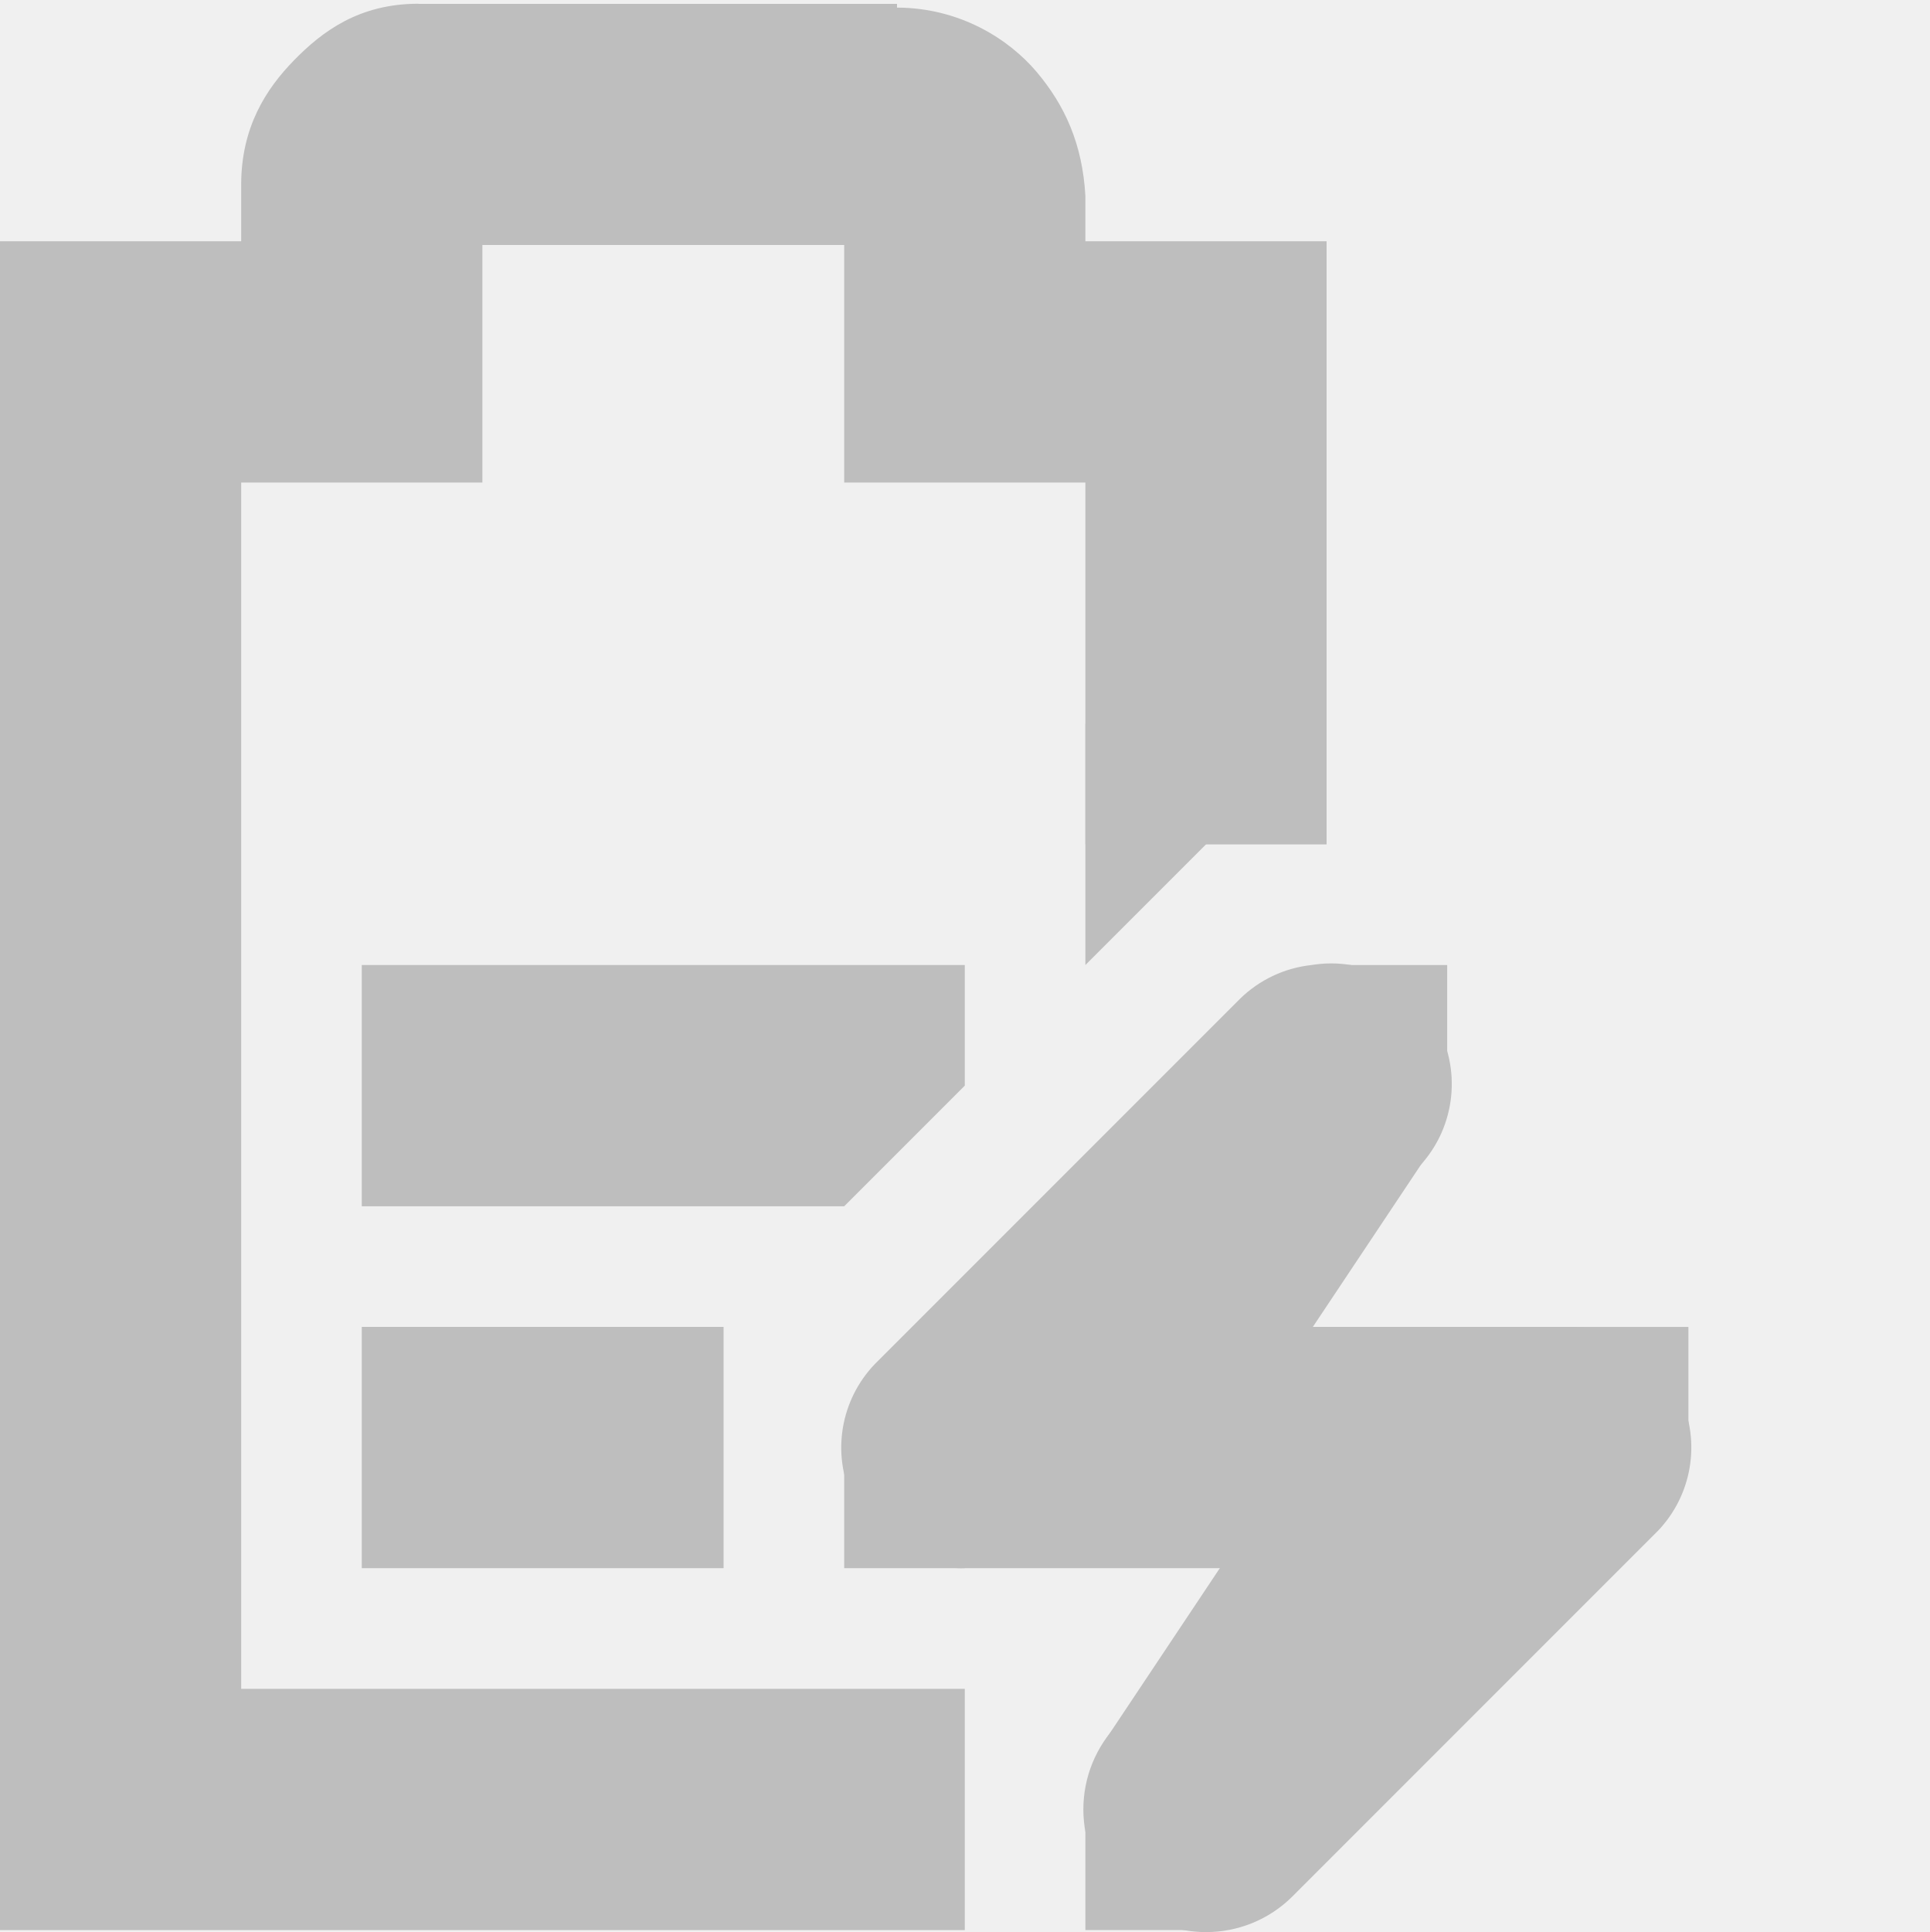
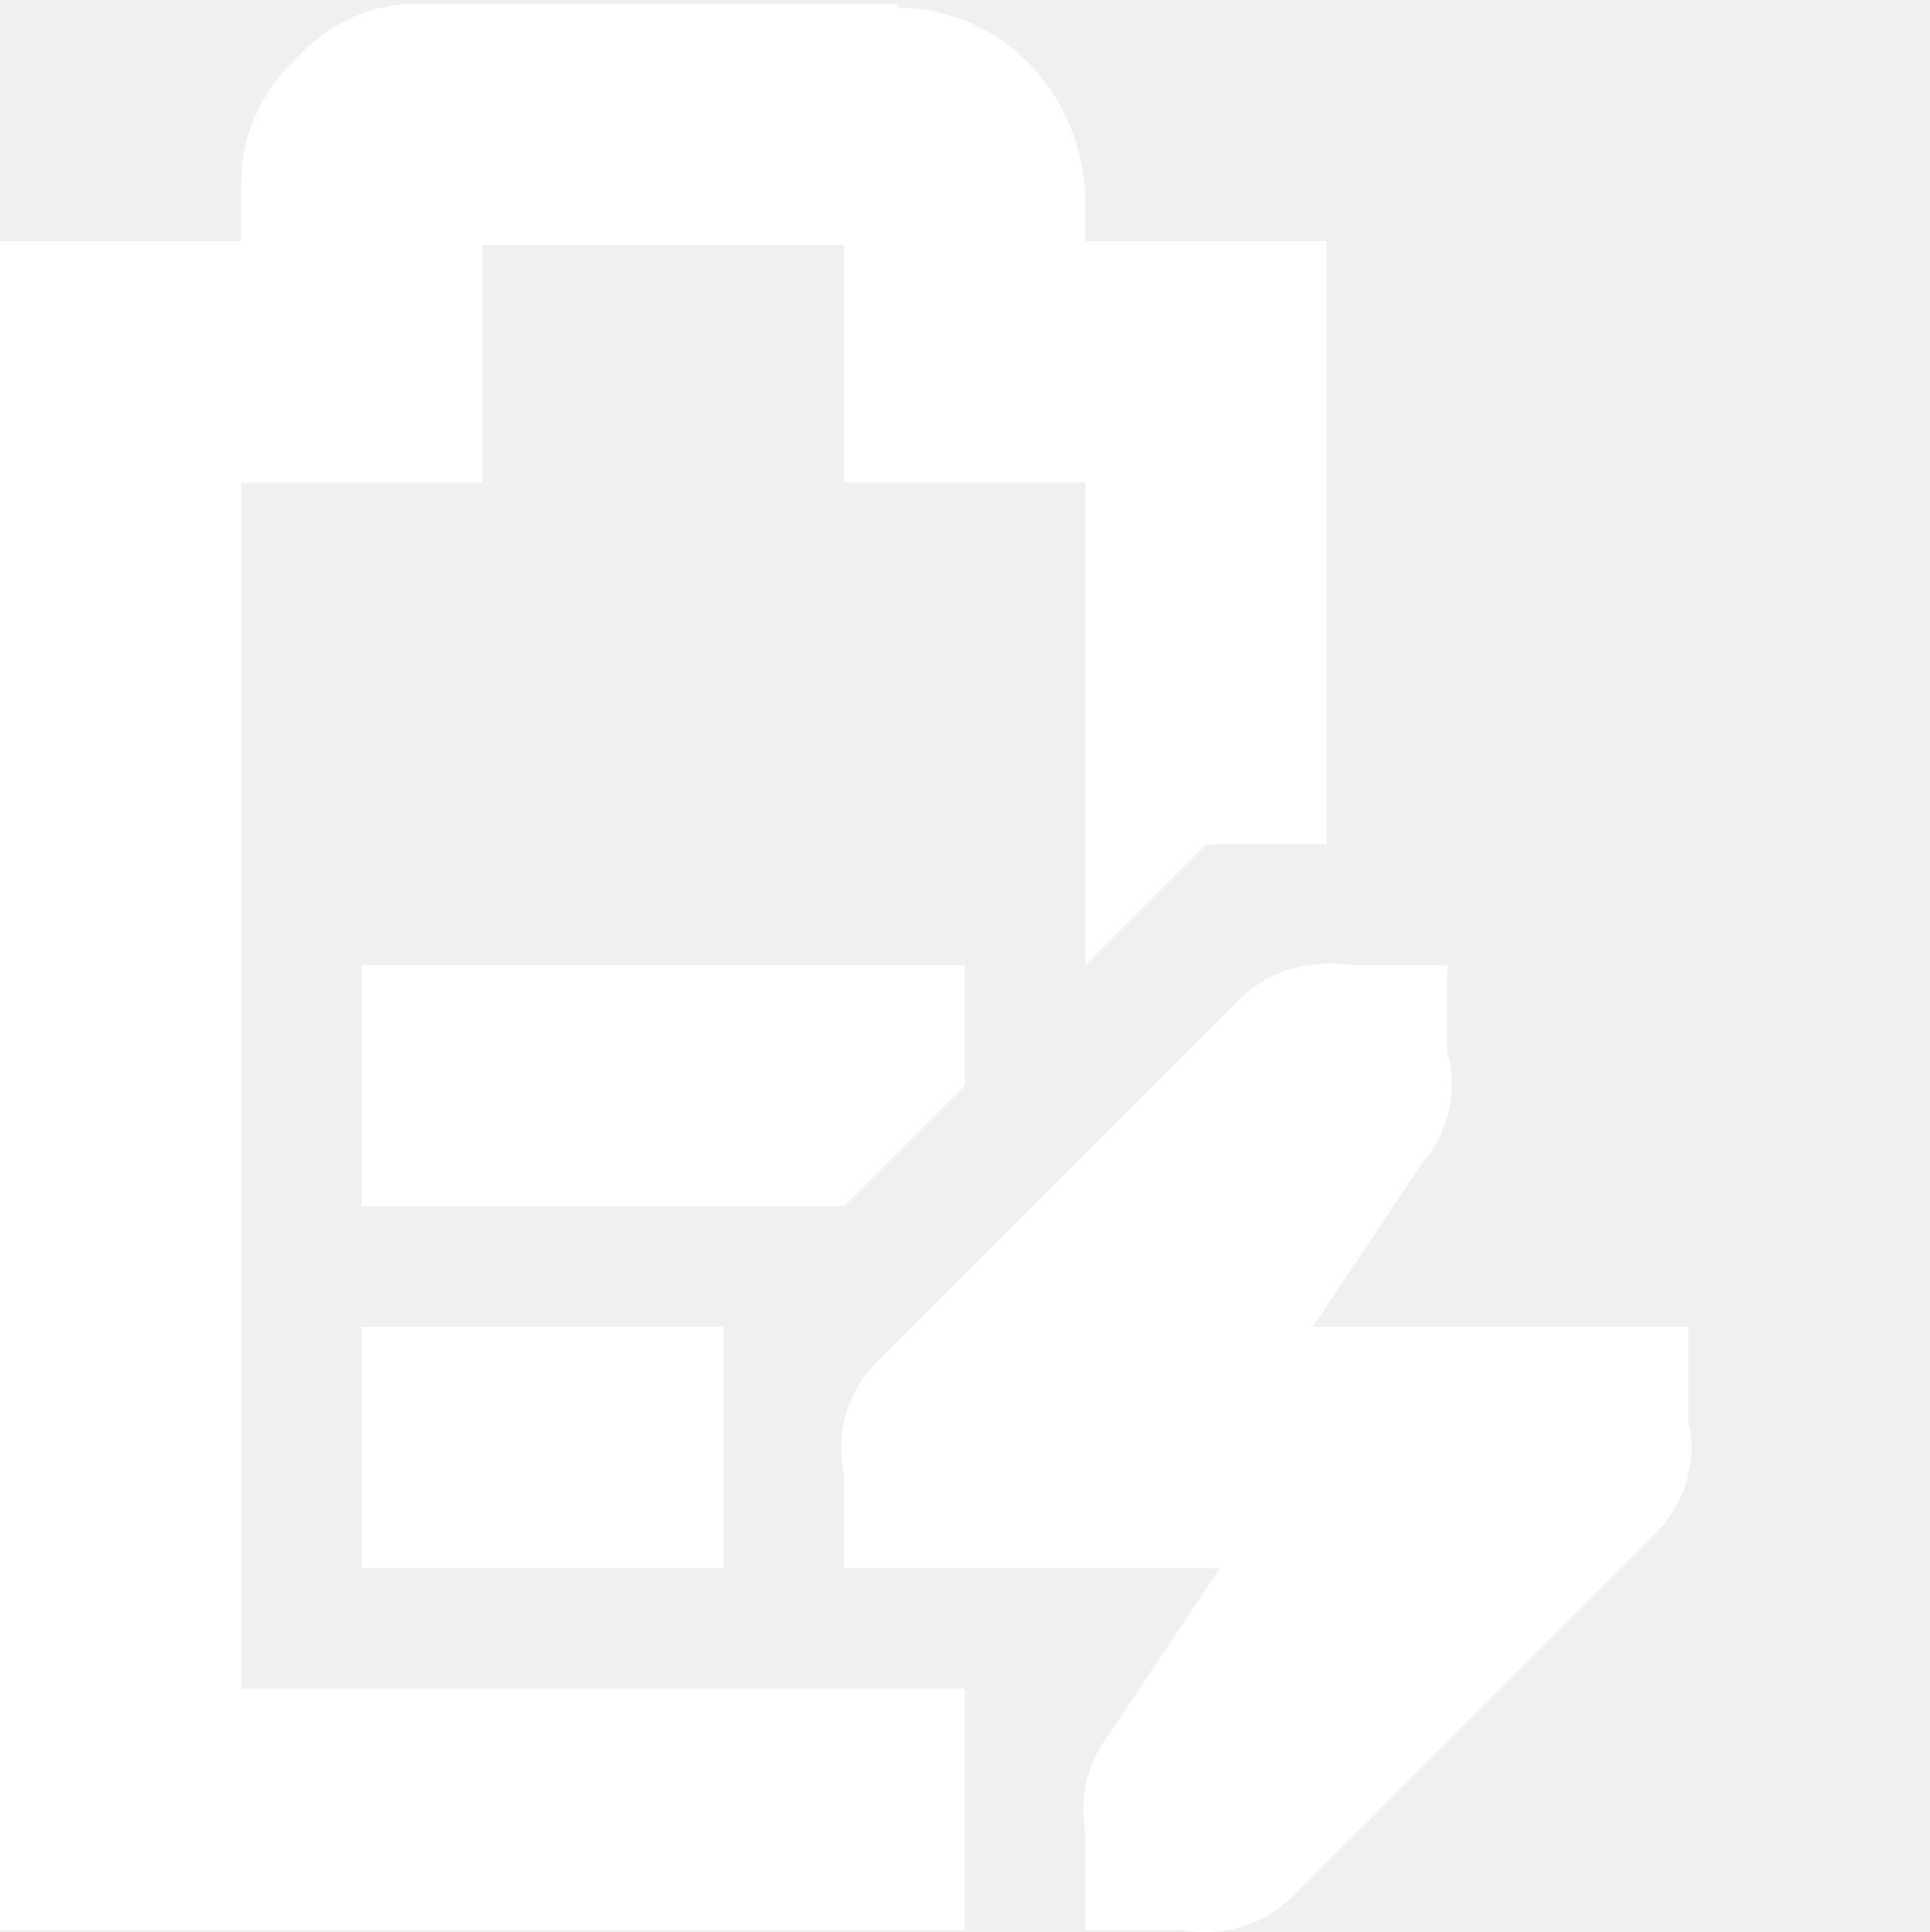
<svg xmlns="http://www.w3.org/2000/svg" id="svg7384" version="1.1" height="16.016" width="16">
  <defs id="defs7386" />
  <g transform="translate(-201.0002,-217)" id="layer9" style="display:inline">
-     <path d="m 204,225 0,2 4,0 1,-1 0,-1 z m 0,3 0,2 3,0 0,-2 z" id="path6257" style="fill:#bebebe;fill-opacity:1;stroke:none" />
-     <path d="m 204.469,217.031 c -0.49,0 -0.796,0.228 -1.031,0.469 -0.235,0.24 -0.438,0.559 -0.438,1.031 l 0,0.469 -1,0 -1,0 0,1 0,12 0,1 1,0 7,0 0,-2 -6,0 0,-10 1,0 1,0 0,-1 0,-0.969 3,0 0,0.969 0,1 1,0 1,0 0,3 2,0 0,-4 0,-1 -1,0 -1,0 0,-0.344 0,-0.031 c -0.024,-0.431 -0.17,-0.752 -0.406,-1.031 -0.224,-0.264 -0.627,-0.529 -1.156,-0.531 l 0,-0.031 -0.062,0 -3.906,0 z" id="path6259" style="font-size:medium;font-style:normal;font-variant:normal;font-weight:normal;font-stretch:normal;text-indent:0;text-align:start;text-decoration:none;line-height:normal;letter-spacing:normal;word-spacing:normal;text-transform:none;direction:ltr;block-progression:tb;writing-mode:lr-tb;text-anchor:start;baseline-shift:baseline;color:#bebebe;fill:#bebebe;fill-opacity:1;stroke:none;stroke-width:2;marker:none;visibility:visible;display:inline;overflow:visible;enable-background:accumulate;font-family:Sans;-inkscape-font-specification:Sans" />
-     <path d="m 211.875,225 a 1,1 0 0 0 -0.594,0.281 l -3,3 A 1,1 0 0 0 209,230 l 2.562,0 -1.281,1.281 a 1.016,1.016 0 1 0 1.438,1.438 l 3,-3 A 1,1 0 0 0 214,228 l -2.562,0 1.281,-1.281 A 1,1 0 0 0 211.875,225 z" id="path6264" style="font-size:medium;font-style:normal;font-variant:normal;font-weight:normal;font-stretch:normal;text-indent:0;text-align:start;text-decoration:none;line-height:normal;letter-spacing:normal;word-spacing:normal;text-transform:none;direction:ltr;block-progression:tb;writing-mode:lr-tb;text-anchor:start;baseline-shift:baseline;color:#bebebe;fill:#bebebe;fill-opacity:1;fill-rule:nonzero;stroke:none;stroke-width:2;marker:none;visibility:visible;display:inline;overflow:visible;enable-background:accumulate;font-family:Sans;-inkscape-font-specification:Sans" />
-     <rect x="214" y="228" id="rect6266" height="1" width="1" style="color:#bebebe;fill:#bebebe;fill-opacity:1;fill-rule:nonzero;stroke:none;stroke-width:2;marker:none;visibility:visible;display:inline;overflow:visible" />
-     <rect x="208" y="229" id="rect6268" height="1" style="color:#bebebe;fill:#bebebe;fill-opacity:1;fill-rule:nonzero;stroke:none;stroke-width:2;marker:none;visibility:visible;display:inline;overflow:visible" width="1" />
-     <rect x="212" y="225" id="rect6270" height="1" width="1" style="color:#bebebe;fill:#bebebe;fill-opacity:1;fill-rule:nonzero;stroke:none;stroke-width:2;marker:none;visibility:visible;display:inline;overflow:visible" />
-     <rect x="210" y="232" id="rect6272" height="1" style="color:#bebebe;fill:#bebebe;fill-opacity:1;fill-rule:nonzero;stroke:none;stroke-width:2;marker:none;visibility:visible;display:inline;overflow:visible" width="1" />
-     <path d="m 211.156,225.438 -2,3 1.688,1.125 2,-3 -1.688,-1.125 z" id="path6274" style="font-size:medium;font-style:normal;font-variant:normal;font-weight:normal;font-stretch:normal;text-indent:0;text-align:start;text-decoration:none;line-height:normal;letter-spacing:normal;word-spacing:normal;text-transform:none;direction:ltr;block-progression:tb;writing-mode:lr-tb;text-anchor:start;baseline-shift:baseline;color:#bebebe;fill:#bebebe;fill-opacity:1;fill-rule:nonzero;stroke:none;stroke-width:2;marker:none;visibility:visible;display:inline;overflow:visible;enable-background:accumulate;font-family:Sans;-inkscape-font-specification:Sans" />
-     <path d="m 212.156,228.438 -2,3 1.688,1.125 2,-3 -1.688,-1.125 z" id="path6276" style="font-size:medium;font-style:normal;font-variant:normal;font-weight:normal;font-stretch:normal;text-indent:0;text-align:start;text-decoration:none;line-height:normal;letter-spacing:normal;word-spacing:normal;text-transform:none;direction:ltr;block-progression:tb;writing-mode:lr-tb;text-anchor:start;baseline-shift:baseline;color:#bebebe;fill:#bebebe;fill-opacity:1;fill-rule:nonzero;stroke:none;stroke-width:2;marker:none;visibility:visible;display:inline;overflow:visible;enable-background:accumulate;font-family:Sans;-inkscape-font-specification:Sans" />
-     <path d="m 210,225 2,-2 -2,0 0,2 z" id="path6278" style="color:#bebebe;fill:#bebebe;fill-opacity:1;fill-rule:nonzero;stroke:none;stroke-width:2;marker:none;visibility:visible;display:inline;overflow:visible" />
+     <path d="m 204,225 0,2 4,0 1,-1 0,-1 z m 0,3 0,2 3,0 0,-2 z" id="path6257" style="fill:#ffffff;fill-opacity:1;stroke:none" />
+     <path d="m 204.469,217.031 c -0.49,0 -0.796,0.228 -1.031,0.469 -0.235,0.24 -0.438,0.559 -0.438,1.031 l 0,0.469 -1,0 -1,0 0,1 0,12 0,1 1,0 7,0 0,-2 -6,0 0,-10 1,0 1,0 0,-1 0,-0.969 3,0 0,0.969 0,1 1,0 1,0 0,3 2,0 0,-4 0,-1 -1,0 -1,0 0,-0.344 0,-0.031 c -0.024,-0.431 -0.17,-0.752 -0.406,-1.031 -0.224,-0.264 -0.627,-0.529 -1.156,-0.531 l 0,-0.031 -0.062,0 -3.906,0 z" id="path6259" style="font-size:medium;font-style:normal;font-variant:normal;font-weight:normal;font-stretch:normal;text-indent:0;text-align:start;text-decoration:none;line-height:normal;letter-spacing:normal;word-spacing:normal;text-transform:none;direction:ltr;block-progression:tb;writing-mode:lr-tb;text-anchor:start;baseline-shift:baseline;color:#ffffff;fill:#ffffff;fill-opacity:1;stroke:none;stroke-width:2;marker:none;visibility:visible;display:inline;overflow:visible;enable-background:accumulate;font-family:Sans;-inkscape-font-specification:Sans" />
+     <path d="m 211.875,225 a 1,1 0 0 0 -0.594,0.281 l -3,3 A 1,1 0 0 0 209,230 l 2.562,0 -1.281,1.281 a 1.016,1.016 0 1 0 1.438,1.438 l 3,-3 A 1,1 0 0 0 214,228 l -2.562,0 1.281,-1.281 A 1,1 0 0 0 211.875,225 z" id="path6264" style="font-size:medium;font-style:normal;font-variant:normal;font-weight:normal;font-stretch:normal;text-indent:0;text-align:start;text-decoration:none;line-height:normal;letter-spacing:normal;word-spacing:normal;text-transform:none;direction:ltr;block-progression:tb;writing-mode:lr-tb;text-anchor:start;baseline-shift:baseline;color:#ffffff;fill:#ffffff;fill-opacity:1;fill-rule:nonzero;stroke:none;stroke-width:2;marker:none;visibility:visible;display:inline;overflow:visible;enable-background:accumulate;font-family:Sans;-inkscape-font-specification:Sans" />
+     <rect x="214" y="228" id="rect6266" height="1" width="1" style="color:#ffffff;fill:#ffffff;fill-opacity:1;fill-rule:nonzero;stroke:none;stroke-width:2;marker:none;visibility:visible;display:inline;overflow:visible" />
+     <rect x="208" y="229" id="rect6268" height="1" style="color:#ffffff;fill:#ffffff;fill-opacity:1;fill-rule:nonzero;stroke:none;stroke-width:2;marker:none;visibility:visible;display:inline;overflow:visible" width="1" />
+     <rect x="212" y="225" id="rect6270" height="1" width="1" style="color:#ffffff;fill:#ffffff;fill-opacity:1;fill-rule:nonzero;stroke:none;stroke-width:2;marker:none;visibility:visible;display:inline;overflow:visible" />
+     <rect x="210" y="232" id="rect6272" height="1" style="color:#ffffff;fill:#ffffff;fill-opacity:1;fill-rule:nonzero;stroke:none;stroke-width:2;marker:none;visibility:visible;display:inline;overflow:visible" width="1" />
+     <path d="m 211.156,225.438 -2,3 1.688,1.125 2,-3 -1.688,-1.125 z" id="path6274" style="font-size:medium;font-style:normal;font-variant:normal;font-weight:normal;font-stretch:normal;text-indent:0;text-align:start;text-decoration:none;line-height:normal;letter-spacing:normal;word-spacing:normal;text-transform:none;direction:ltr;block-progression:tb;writing-mode:lr-tb;text-anchor:start;baseline-shift:baseline;color:#ffffff;fill:#ffffff;fill-opacity:1;fill-rule:nonzero;stroke:none;stroke-width:2;marker:none;visibility:visible;display:inline;overflow:visible;enable-background:accumulate;font-family:Sans;-inkscape-font-specification:Sans" />
+     <path d="m 212.156,228.438 -2,3 1.688,1.125 2,-3 -1.688,-1.125 z" id="path6276" style="font-size:medium;font-style:normal;font-variant:normal;font-weight:normal;font-stretch:normal;text-indent:0;text-align:start;text-decoration:none;line-height:normal;letter-spacing:normal;word-spacing:normal;text-transform:none;direction:ltr;block-progression:tb;writing-mode:lr-tb;text-anchor:start;baseline-shift:baseline;color:#ffffff;fill:#ffffff;fill-opacity:1;fill-rule:nonzero;stroke:none;stroke-width:2;marker:none;visibility:visible;display:inline;overflow:visible;enable-background:accumulate;font-family:Sans;-inkscape-font-specification:Sans" />
+     <path d="m 210,225 2,-2 -2,0 0,2 z" id="path6278" style="color:#ffffff;fill:#ffffff;fill-opacity:1;fill-rule:nonzero;stroke:none;stroke-width:2;marker:none;visibility:visible;display:inline;overflow:visible" />
  </g>
  <g transform="translate(-201.0002,-217)" id="layer10" />
  <g transform="translate(-201.0002,-217)" id="layer11" />
  <g transform="translate(-201.0002,-217)" id="layer12" />
  <g transform="translate(-201.0002,-217)" id="layer13" />
  <g transform="translate(-201.0002,-217)" id="layer14" />
  <g transform="translate(-201.0002,-217)" id="layer15" style="display:inline" />
  <g transform="translate(-201.0002,-217)" id="g4953" style="display:inline" />
</svg>
